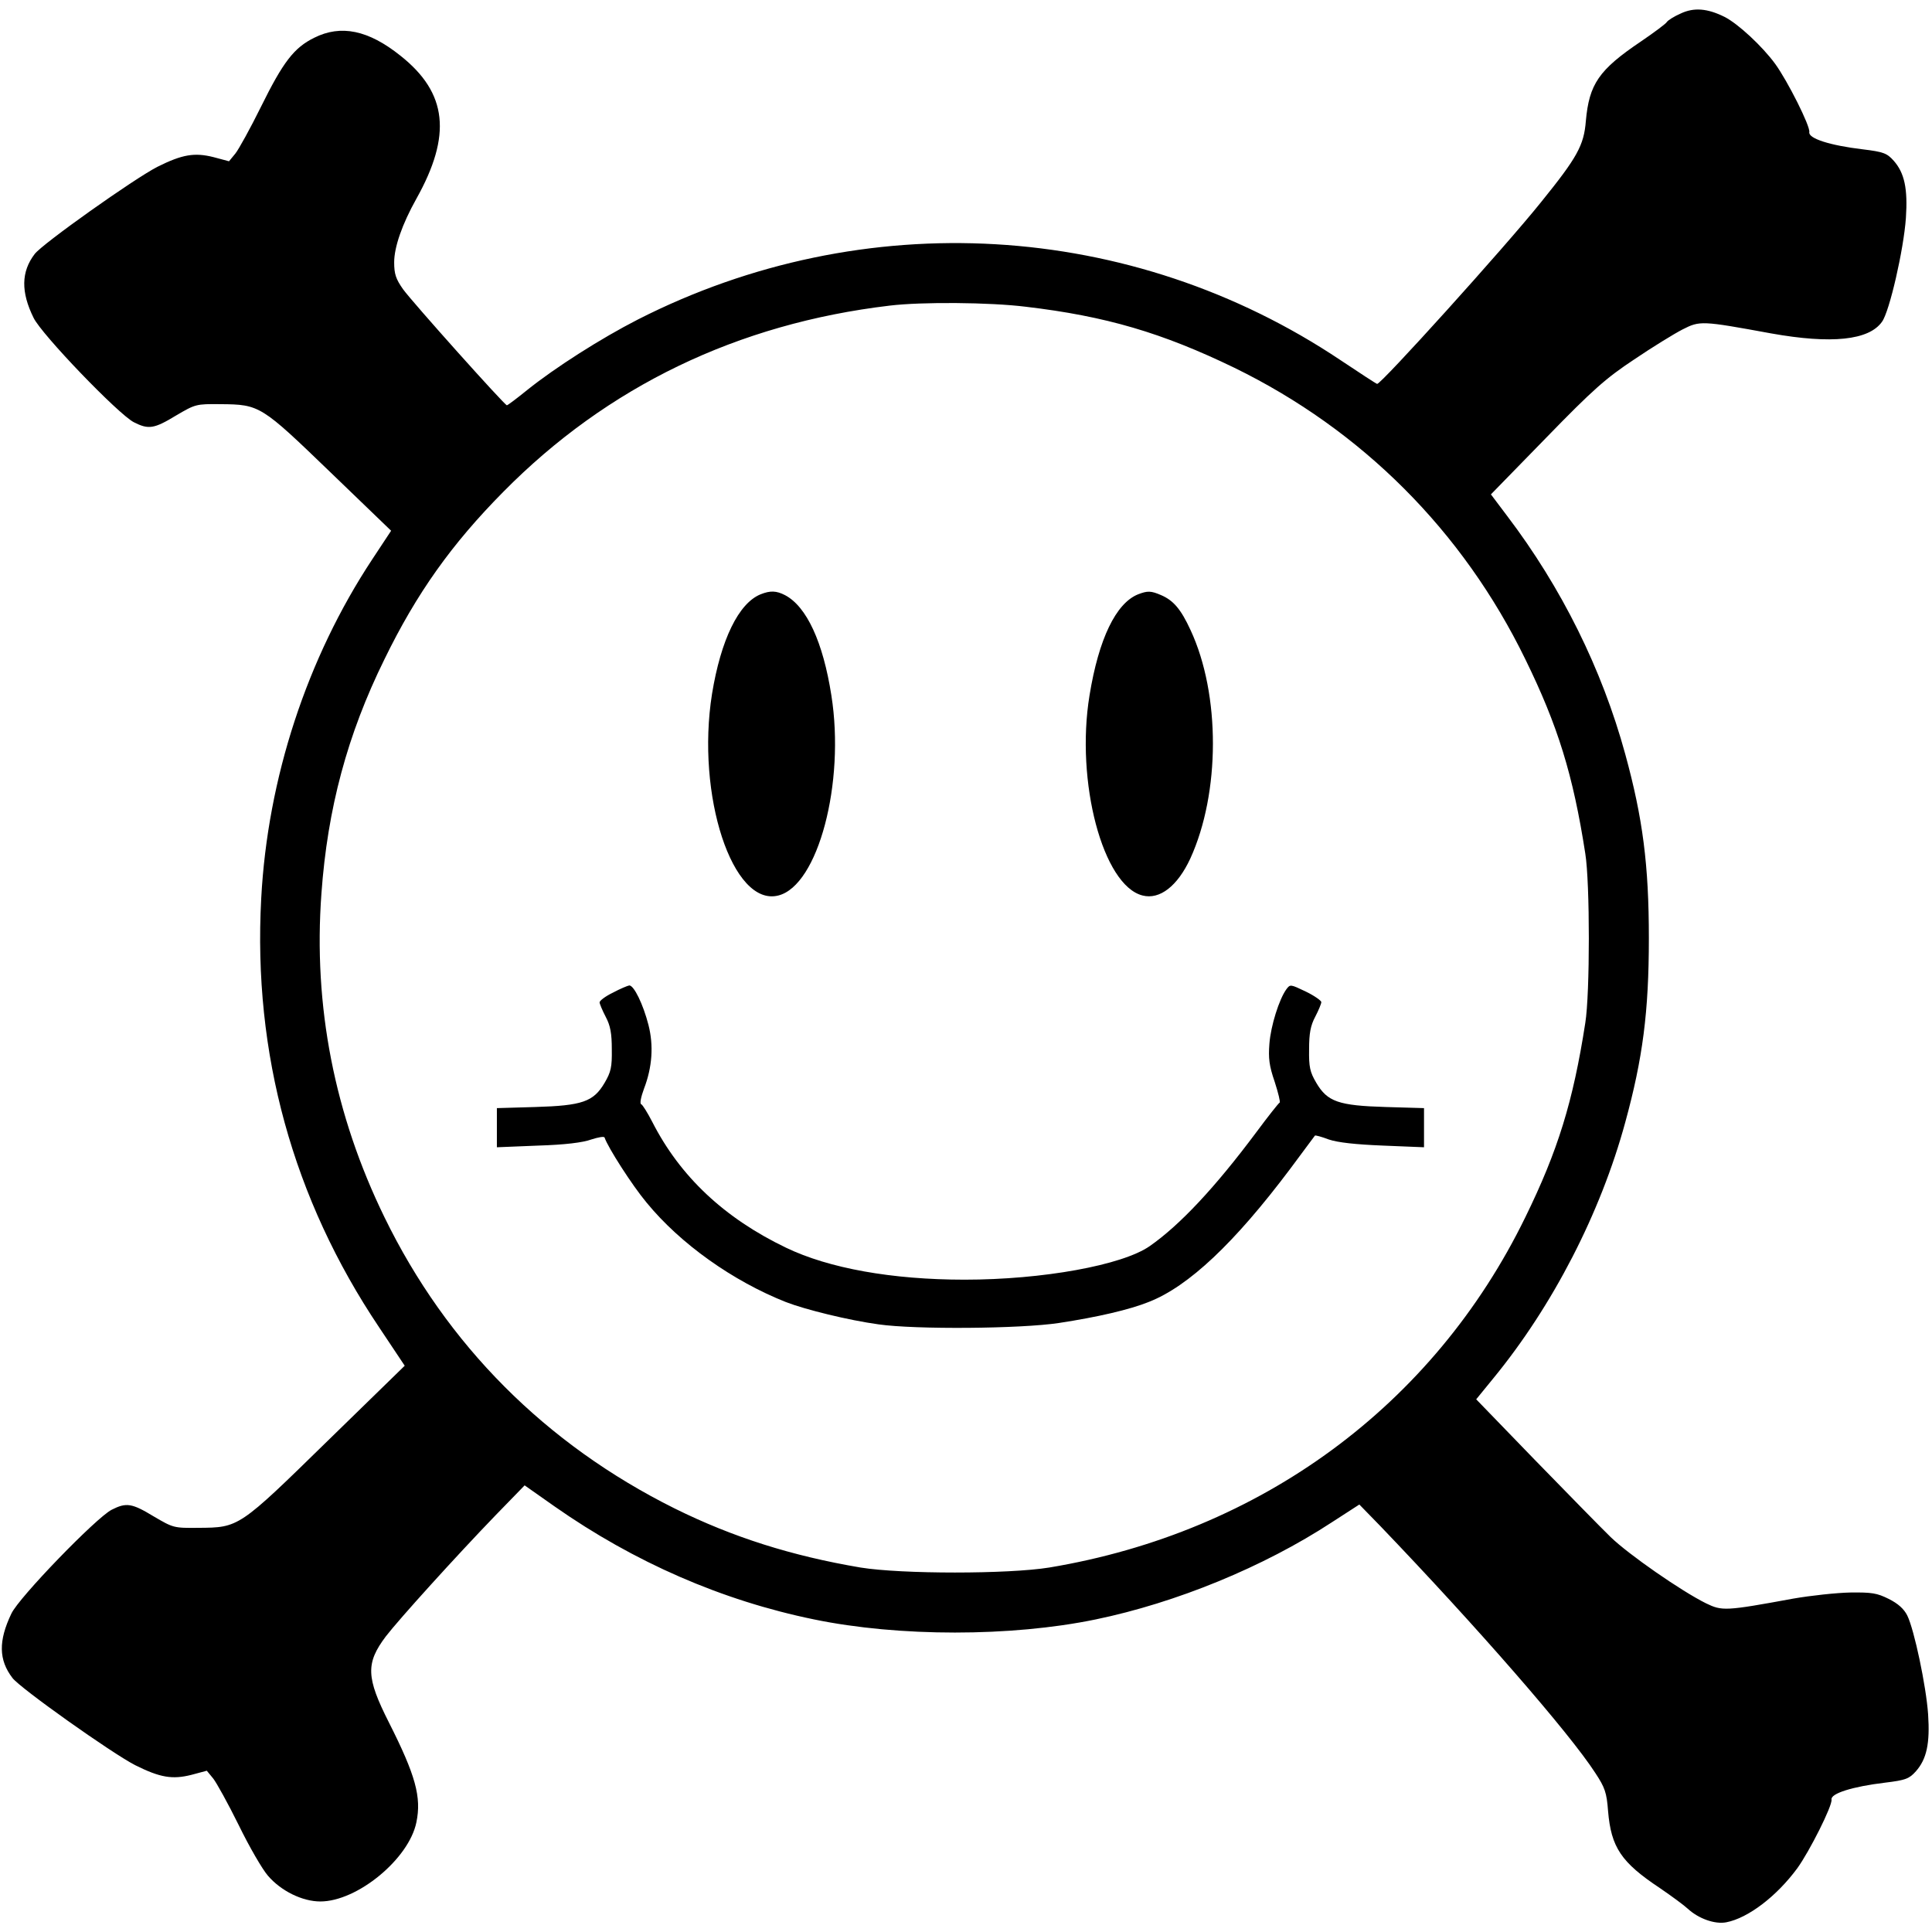
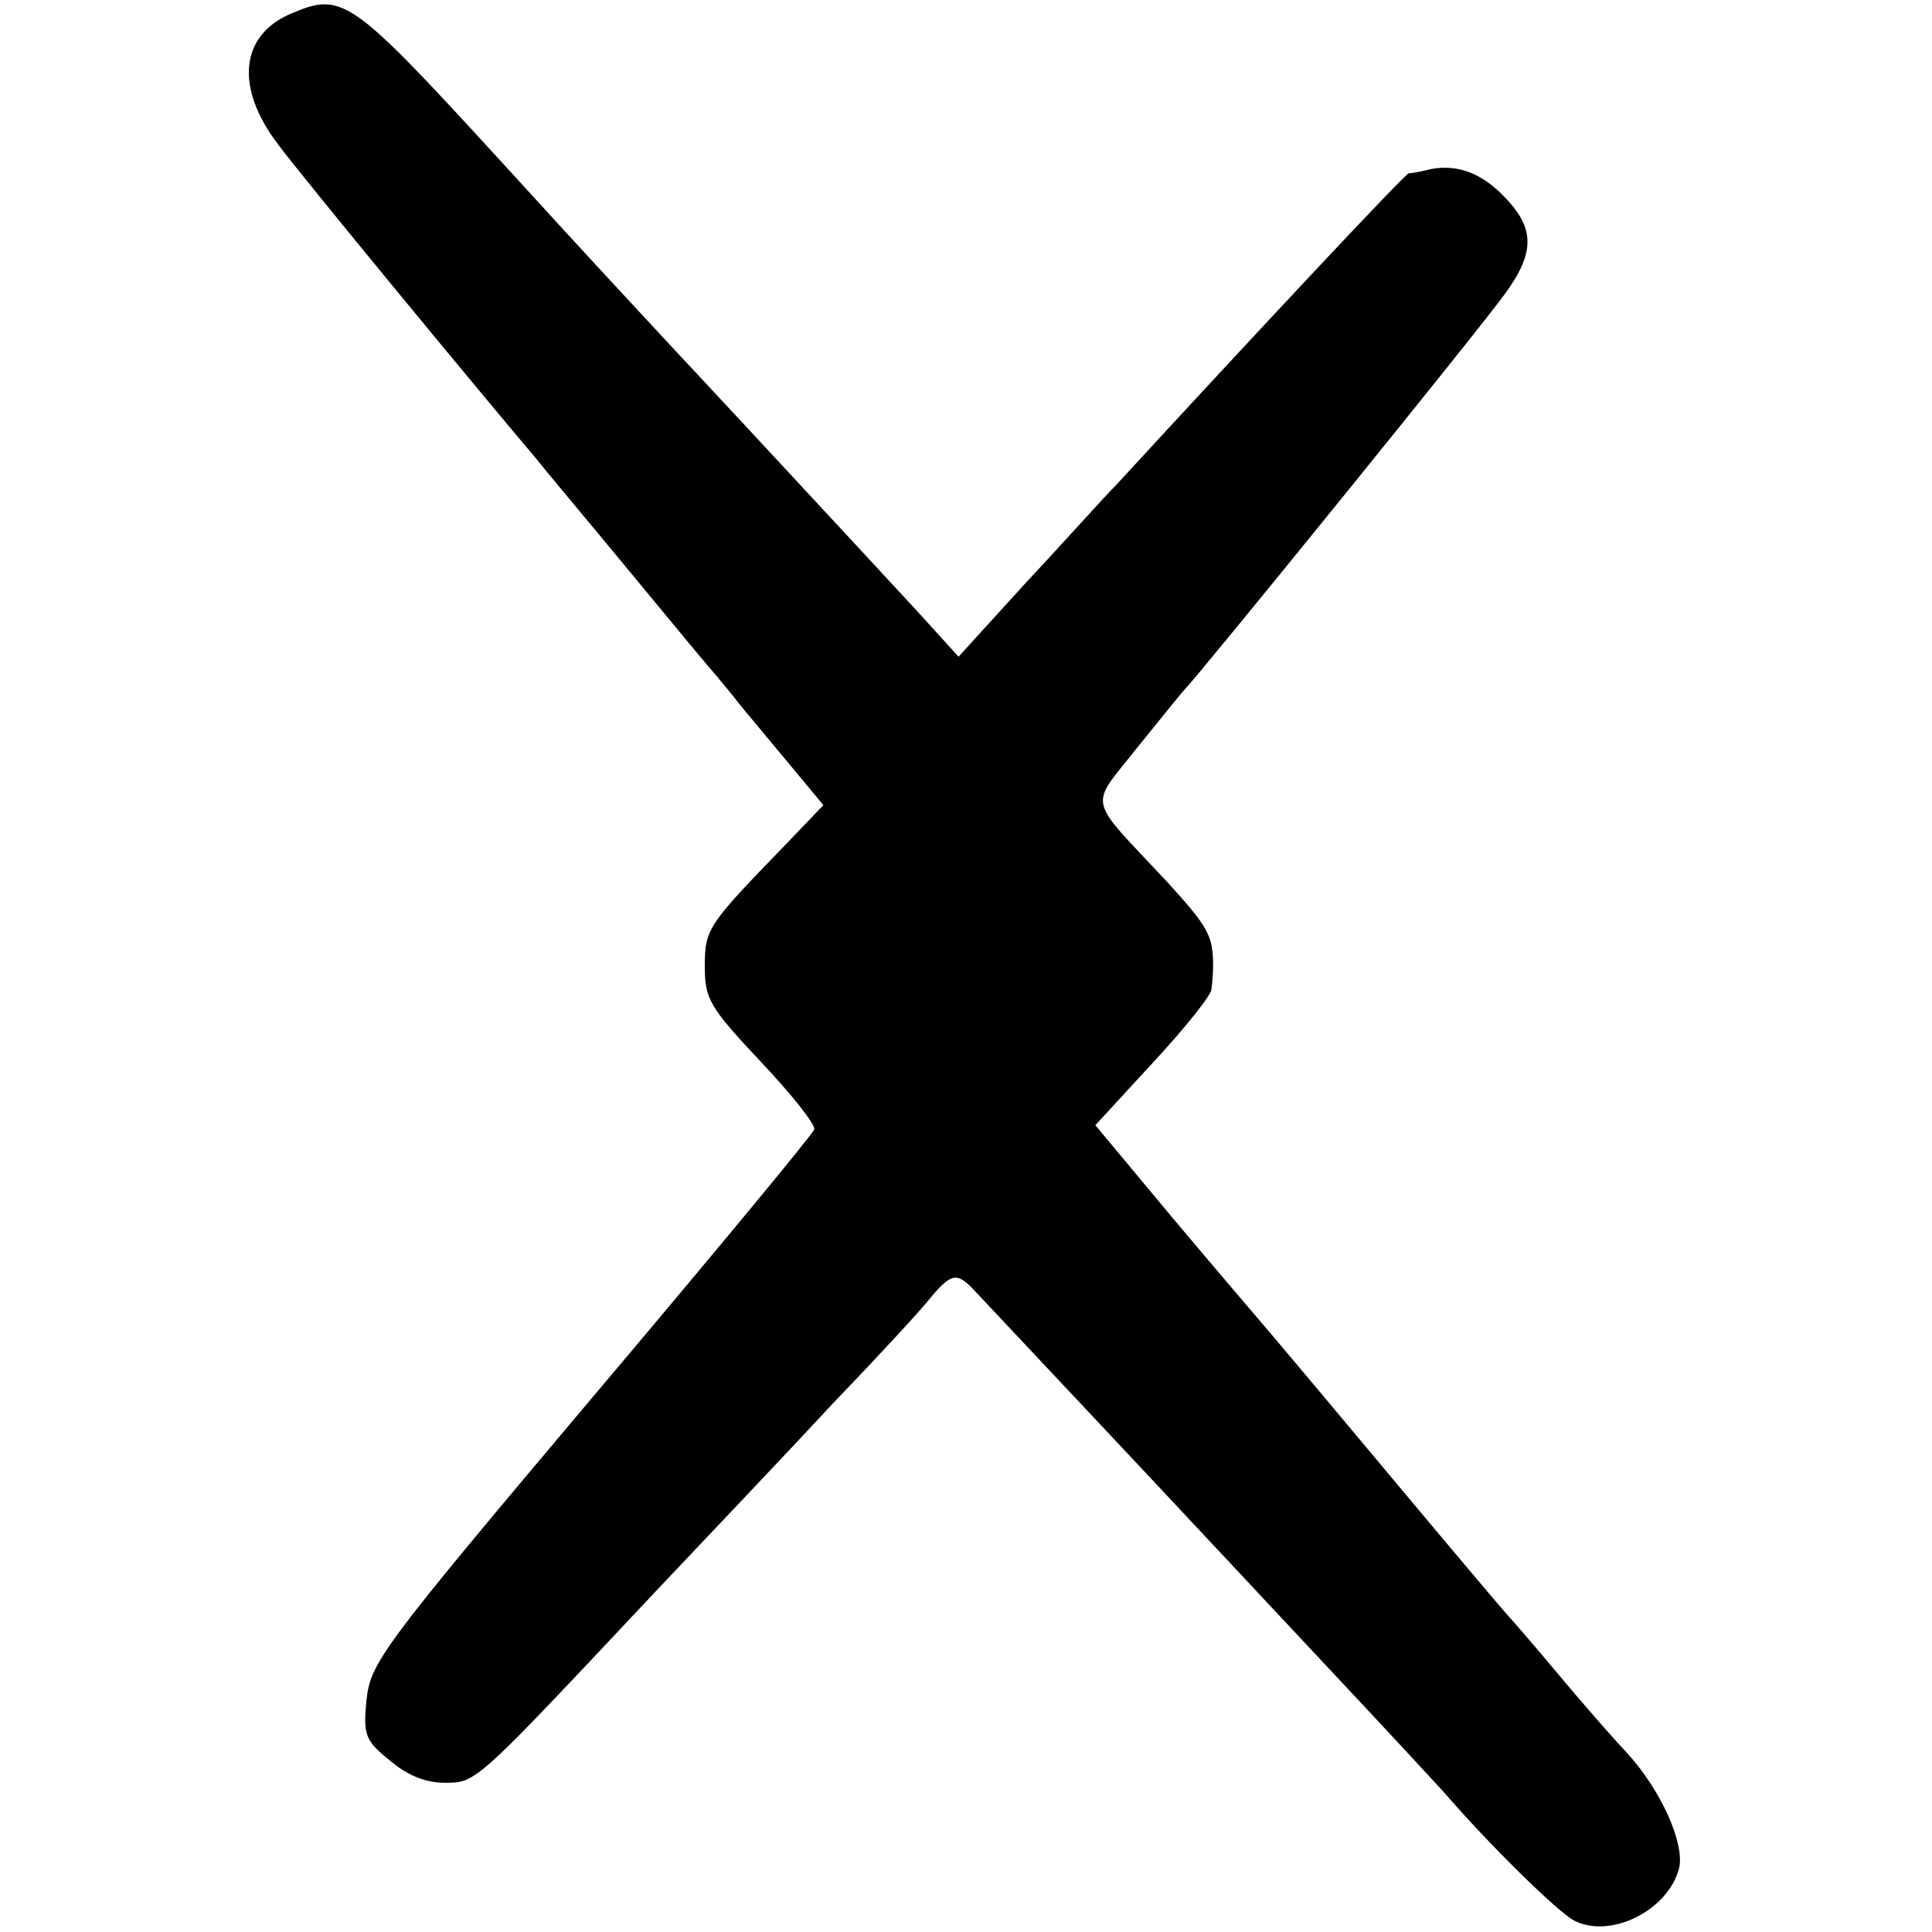
- <svg xmlns="http://www.w3.org/2000/svg" version="1" width="928" height="928" viewBox="0 0 696 696">
-   <path d="M605.4 4.9c-2.3 1-4.5 2.4-4.9 3-.3.6-4.6 3.8-9.3 7-15.3 10.3-18.7 15.4-19.9 28.7-.7 8.8-3.1 13.1-16.2 29.3-13 16.2-57.8 65.8-59 65.4-.4-.1-6.2-3.9-13.1-8.5-75.4-50.5-171.9-56.1-253.2-14.7-13.3 6.8-29.8 17.3-40 25.5-3.7 3-6.9 5.4-7.2 5.4-.8 0-34-37.1-37.4-41.8-2.6-3.7-3.2-5.5-3.2-9.7 0-5.5 2.9-13.8 8-22.9 12.8-22.9 11.2-38.1-5.7-51.5-11.6-9.3-21.5-11.3-31.1-6.5-7.3 3.6-11.2 8.7-19.2 24.9-3.8 7.7-8 15.3-9.2 16.8l-2.3 2.8-5.6-1.5c-6.8-1.7-11.2-1-20.2 3.5-8.4 4.3-41.4 27.7-44.2 31.4-4.9 6.4-5 13.7-.4 23 2.9 6 30.5 34.7 36.1 37.6 5.3 2.7 7.3 2.4 15.2-2.4 7-4.1 7.2-4.2 16.1-4.1 14.1.1 14.6.5 39.5 24.5l21.9 21.1-6.8 10.3c-23.5 35.6-37.7 78.8-40 122.2-3 55.8 11.4 108.2 42.5 154.5l9.2 13.8-27.9 27.2c-31.9 31.2-31.8 31.1-46.4 31.2-8.9.1-9.1 0-16.1-4.1-7.9-4.8-9.9-5.1-15.2-2.4-5.6 2.9-33.4 31.6-36.1 37.4-4.7 9.8-4.6 16.7.4 23.2 2.8 3.7 35.8 27.1 44.2 31.4 9 4.5 13.4 5.2 20.2 3.5l5.6-1.5 2.3 2.8c1.2 1.5 5.4 9.1 9.2 16.8 3.8 7.8 8.5 15.9 10.5 18.2 4.7 5.5 12.4 9.3 18.9 9.3 13.3 0 31.9-15.3 34.6-28.5 1.9-9.1-.3-17-9.9-36-8.2-16.2-8.4-21.3-1.1-31 4.6-6 25.3-28.9 39.6-43.7l10.4-10.7 10.8 7.6c28.7 20.1 60.3 33.9 93.5 40.7 30.5 6.3 70.9 6.3 101.4 0 29-6 60.5-18.9 85.1-35l9.9-6.4 7.5 7.7c34.9 36.4 68.2 74.6 77.5 89 3.5 5.3 4.1 7.1 4.6 13.7 1.1 13.1 4.7 18.5 18.7 27.8 4.1 2.8 8.6 6.1 10 7.4 3.9 3.6 9.8 5.7 13.9 4.9 7.8-1.5 18.1-9.3 25.6-19.5 4.4-6.1 12.7-22.6 12.3-24.7-.4-2.2 7.6-4.7 19.3-6.1 7.4-.9 8.7-1.4 11.1-4.1 3.9-4.4 5.1-10.1 4.4-20.5-.7-10.2-5-30.5-7.5-35.6-1.2-2.4-3.3-4.3-6.7-6-4.2-2.1-6.1-2.4-13.9-2.3-4.9.1-14.2 1.1-20.5 2.2-24.5 4.5-25.6 4.5-31.4 1.7-8.9-4.4-27.9-17.6-34.4-23.9-3.5-3.4-15.8-16-27.4-27.9l-21-21.7 6.2-7.6c21.4-26.1 38.6-59.5 47.5-92.2 6.3-23 8.5-39.8 8.5-66.3s-2.2-43.3-8.5-66.3c-8.4-30.7-23-60.1-42.6-85.9l-5.8-7.7 19.9-20.4c17-17.5 21.6-21.5 31.7-28.2 6.5-4.4 14.3-9.2 17.4-10.8 6.3-3.2 6.8-3.2 31.9 1.4 21.8 3.9 35.3 2.5 40-4.2 2.7-3.7 7.8-26 8.6-37.4.7-10.5-.5-16.2-4.4-20.6-2.4-2.7-3.7-3.2-11.1-4.1-11.8-1.4-19.7-3.9-19.3-6.2.4-2.1-7.8-18.4-12.3-24.6-4.6-6.3-13.3-14.4-18.2-16.9-6.2-3.1-11.1-3.5-15.9-1.2zM369.5 110.5c28.9 3.4 49.2 9.4 75.2 22 45.9 22.4 82.3 58.8 104.8 105 11.7 23.9 17.2 41.6 21.6 70 1.7 10.5 1.7 50.5 0 61-4.4 28.4-9.9 46.1-21.6 70-33 67.7-95.2 113.5-171.5 126.2-14.8 2.4-53.2 2.4-68 0-24.8-4.2-46-10.9-67-21.3-46.4-23.1-82.1-58.9-104.5-104.9-18-36.9-25.7-76.1-22.7-116.7 2.2-30.5 9.3-57.1 22.7-84.3 11.6-23.8 24.2-41.5 42.8-60.3 37.5-38 84.4-60.6 139.2-67.1 11.5-1.4 36.2-1.2 49 .4z" />
-   <path d="M274 214.1c-7.9 3.2-14.3 16.3-17.5 35.9-5.8 36.5 7.4 76.8 23.9 72.6 14.3-3.6 24.1-40.5 19.1-72.1-3-19.2-8.9-32-16.7-36.1-3.1-1.6-5.3-1.7-8.8-.3zM410 214.1c-8 3.2-14.2 16.1-17.5 36.4-5.1 31.1 4.8 68.5 19.1 72.1 6.2 1.6 12.6-3.4 17.2-13.3 10.8-23.6 10.9-59.1.1-82.3-3.5-7.6-6.2-10.7-10.6-12.6-3.7-1.6-4.9-1.6-8.3-.3zM220.8 357.6c-2.7 1.3-4.8 2.9-4.8 3.5 0 .5 1 2.9 2.2 5.2 1.7 3.2 2.2 6 2.2 11.7.1 6.4-.3 8.2-2.6 12.1-4 6.8-8 8.2-25 8.7l-13.8.4v14.1l14.8-.6c9.8-.3 16.2-1.1 19.2-2.2 2.5-.8 4.6-1.2 4.8-.7 1.2 3.6 10 17.3 15.1 23.4 12.2 14.9 31.1 28.3 50.3 35.9 7 2.7 22.4 6.5 33.3 8 13.3 1.9 51.2 1.6 65-.5 13.8-2.1 25.5-4.8 32.4-7.6 14.3-5.6 30.8-21.2 50.8-47.8 4.8-6.4 8.8-11.9 9-12.1.1-.2 2.4.4 5 1.4 3.3 1.1 9.6 1.8 19.6 2.2l14.7.6v-14.1l-13.7-.4c-17.1-.5-21.1-1.9-25.1-8.7-2.3-3.9-2.7-5.7-2.6-12.1 0-5.7.5-8.5 2.2-11.7 1.2-2.3 2.2-4.7 2.2-5.3 0-.5-2.5-2.3-5.6-3.8-5.5-2.6-5.6-2.7-7-.8-2.6 3.6-5.6 13.1-6.1 19.6-.4 5.2-.1 7.9 1.9 13.7 1.3 4 2.1 7.4 1.8 7.5-.4.2-4.2 5-8.5 10.8-14.7 19.7-27.4 33.3-38.3 40.9-9.9 6.9-38.6 12.1-66.7 12.1-26.2 0-48.9-4.1-64.3-11.5-22.3-10.7-38.2-25.7-48.2-45.3-1.7-3.3-3.5-6.2-4-6.4-.6-.2-.1-2.6 1-5.6 3-7.8 3.5-15.6 1.6-23s-5.2-14.2-6.9-14.2c-.6.1-3.3 1.2-5.9 2.6z" />
+ <svg xmlns="http://www.w3.org/2000/svg" version="1.0" width="233pt" height="233pt" viewBox="0 0 233 233" preserveAspectRatio="xMidYMid meet">
+   <g transform="translate(0,233) scale(0.1,-0.1)" fill="#000000" stroke="none">
+     <path d="M352 2314 c-63 -26 -69 -90 -16 -159 29 -39 236 -290 308 -375 11 -14 64 -77 116 -140 52 -63 99 -120 105 -126 5 -7 17 -20 25 -31 8 -10 35 -42 59 -71 l44 -53 -45 -47 c-95 -98 -98 -102 -98 -148 0 -39 6 -49 68 -115 37 -39 66 -76 64 -81 -1 -5 -122 -151 -269 -325 -253 -300 -266 -318 -271 -363 -4 -42 -2 -49 28 -73 21 -18 43 -27 66 -27 39 0 36 -2 254 230 69 73 166 175 215 228 50 52 101 107 114 123 27 33 34 35 53 16 13 -14 223 -237 289 -308 19 -20 85 -91 147 -157 62 -66 122 -131 133 -143 57 -66 137 -144 157 -155 44 -23 114 12 127 63 7 30 -22 94 -62 138 -16 17 -53 59 -83 95 -30 36 -57 67 -60 70 -3 3 -64 75 -135 160 -71 85 -139 166 -151 180 -12 14 -65 76 -118 139 l-95 114 69 75 c39 42 71 82 71 89 1 7 2 20 2 28 0 37 -6 47 -55 101 -99 106 -95 88 -36 163 29 36 55 68 58 71 12 11 357 436 386 477 36 50 35 79 -4 118 -27 27 -55 37 -87 31 -11 -3 -23 -5 -26 -5 -5 -1 -181 -189 -353 -376 -16 -16 -64 -70 -109 -118 l-81 -89 -49 54 c-27 29 -72 78 -100 108 -29 31 -99 107 -157 169 -58 62 -116 125 -130 140 -14 15 -68 74 -120 131 -176 192 -187 200 -248 174z" />
+   </g>
</svg>
